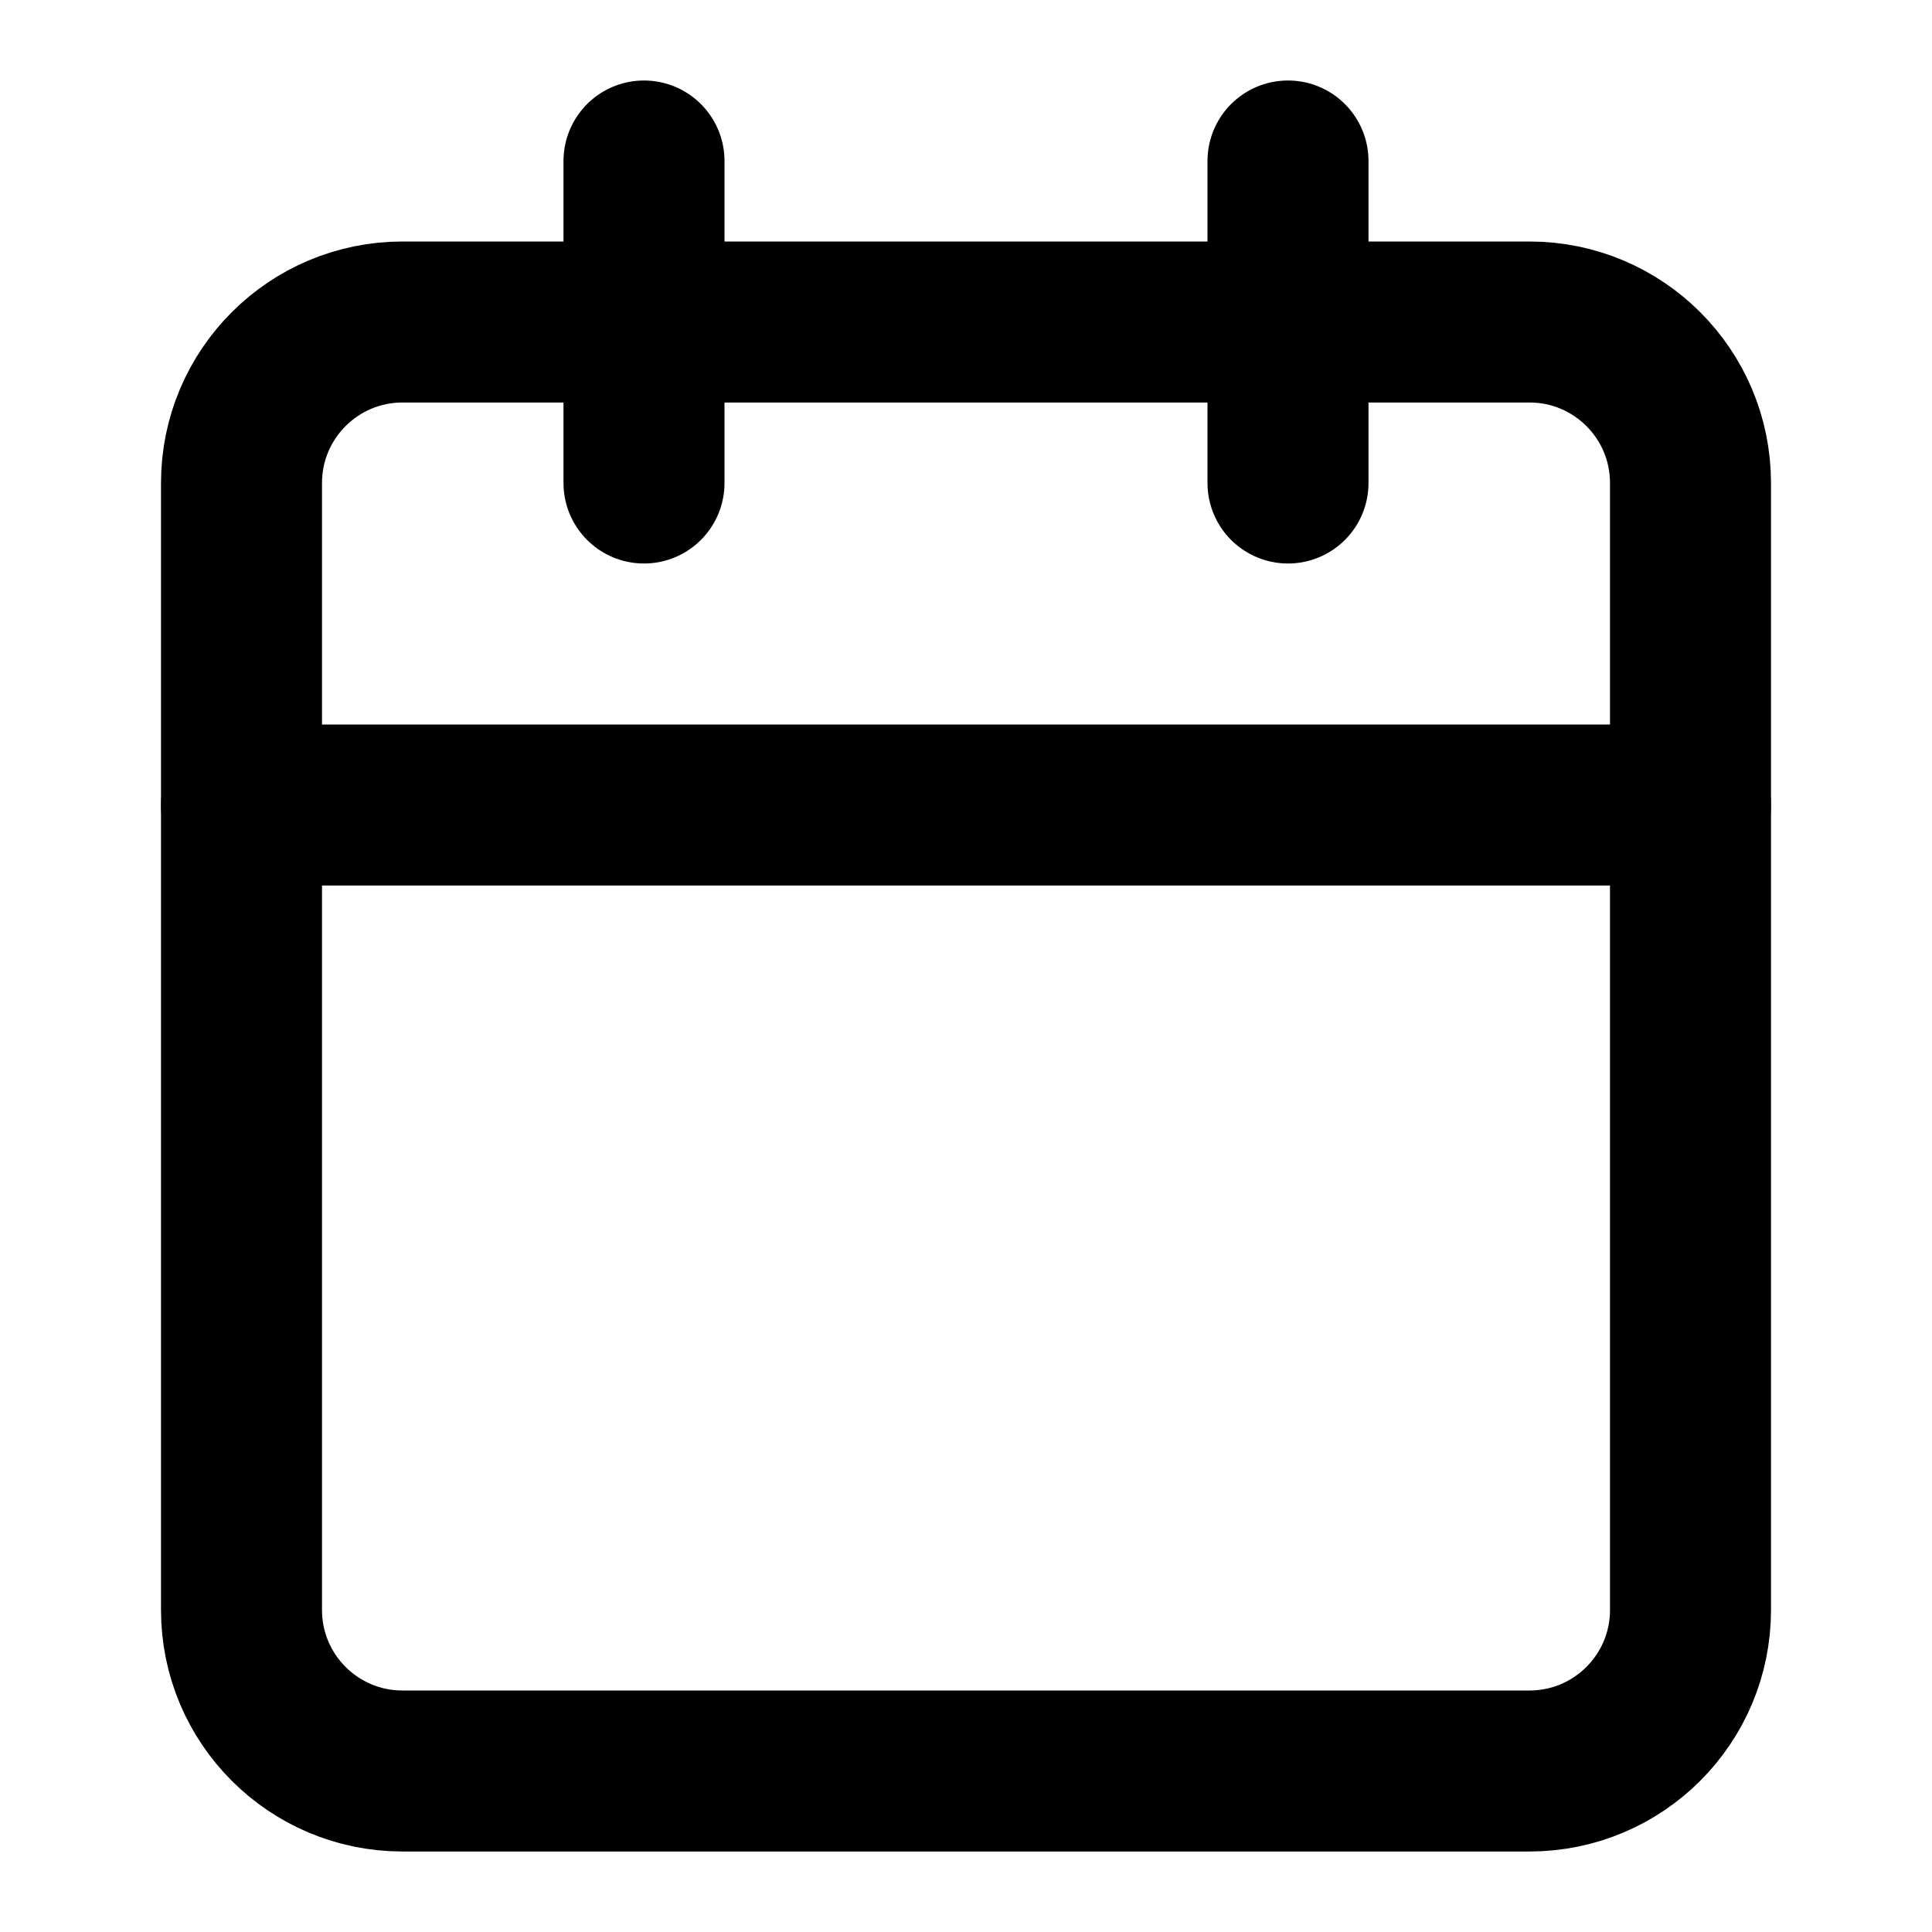
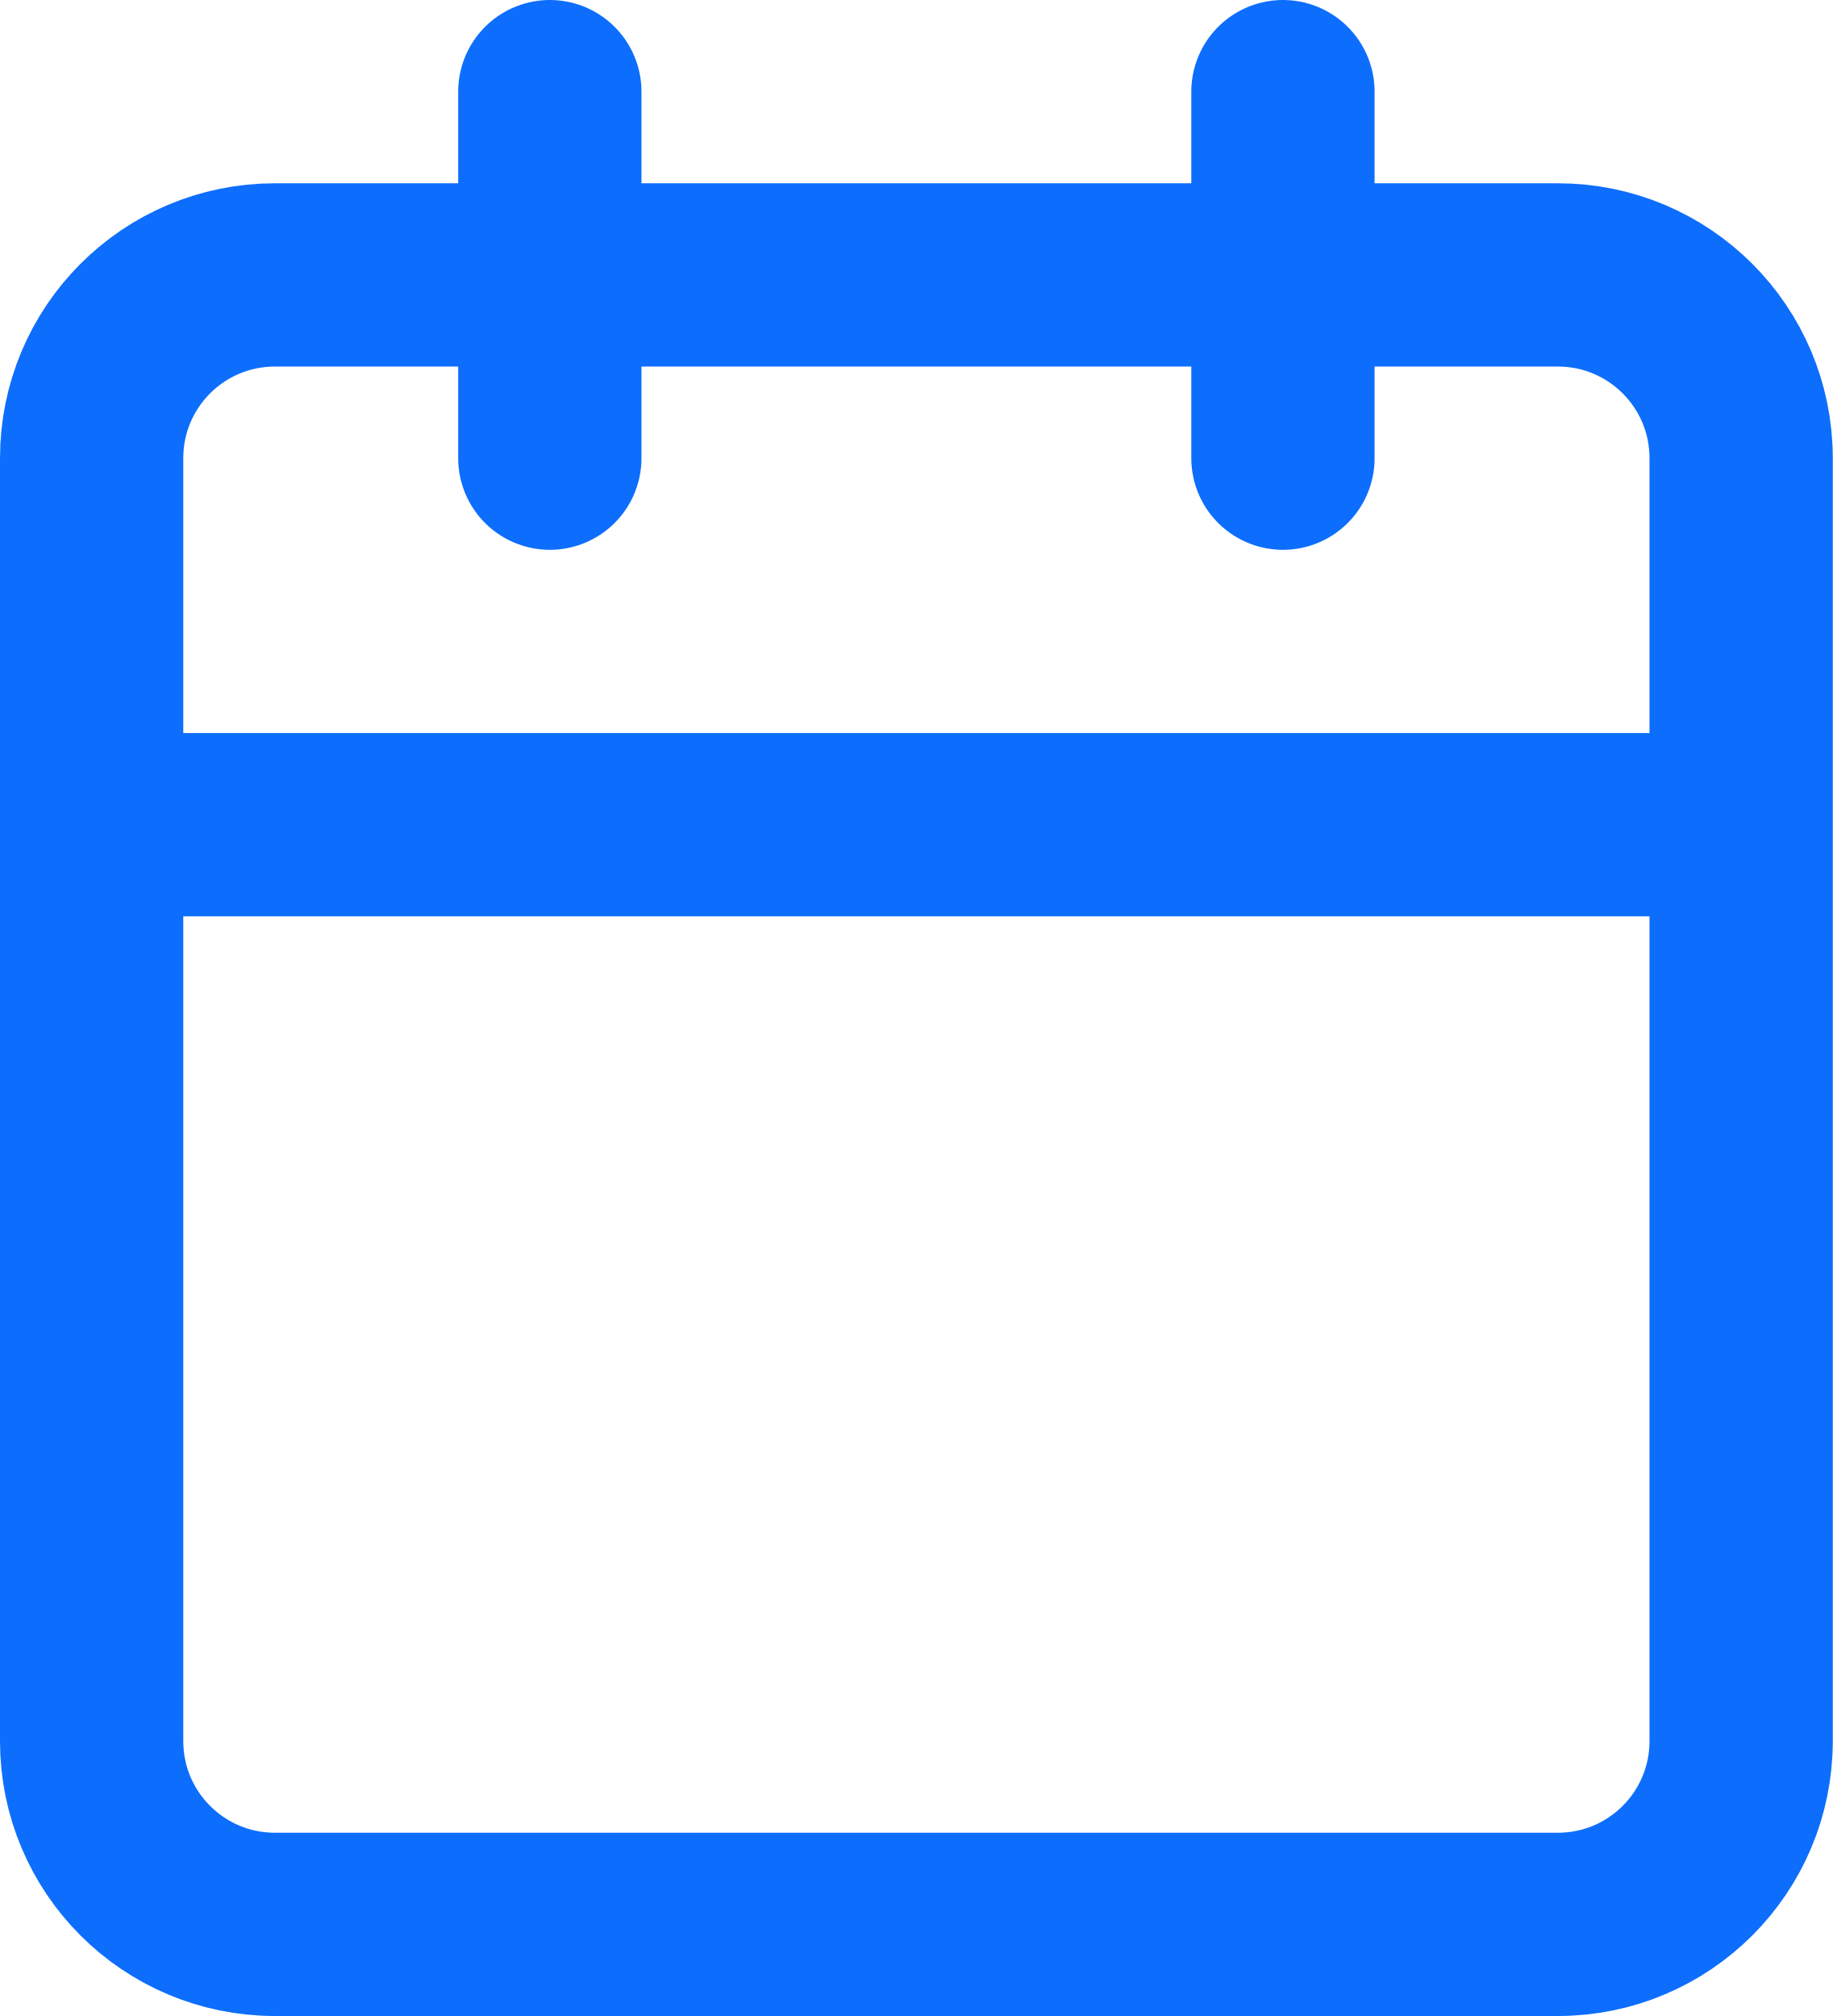
- <svg xmlns="http://www.w3.org/2000/svg" width="24" height="24" viewBox="0 0 24 24" fill="none" stroke="currentColor" stroke-width="2" stroke-linecap="round" stroke-linejoin="round" class="feather feather-calendar">
-   <rect x="3" y="4" width="18" height="18" rx="2" ry="2" />
-   <line x1="16" y1="2" x2="16" y2="6" />
-   <line x1="8" y1="2" x2="8" y2="6" />
-   <line x1="3" y1="10" x2="21" y2="10" />
+ <svg xmlns="http://www.w3.org/2000/svg" width="20" height="22" viewBox="0 0 20 22" fill="none">
+   <path id="Vector" d="M14 1V5M6 1V5M1 9H19M3 3H17C18.105 3 19 3.895 19 5V19C19 20.105 18.105 21 17 21H3C1.895 21 1 20.105 1 19V5C1 3.895 1.895 3 3 3Z" stroke="#0D6EFD" stroke-width="2" stroke-linecap="round" stroke-linejoin="round" />
</svg>
